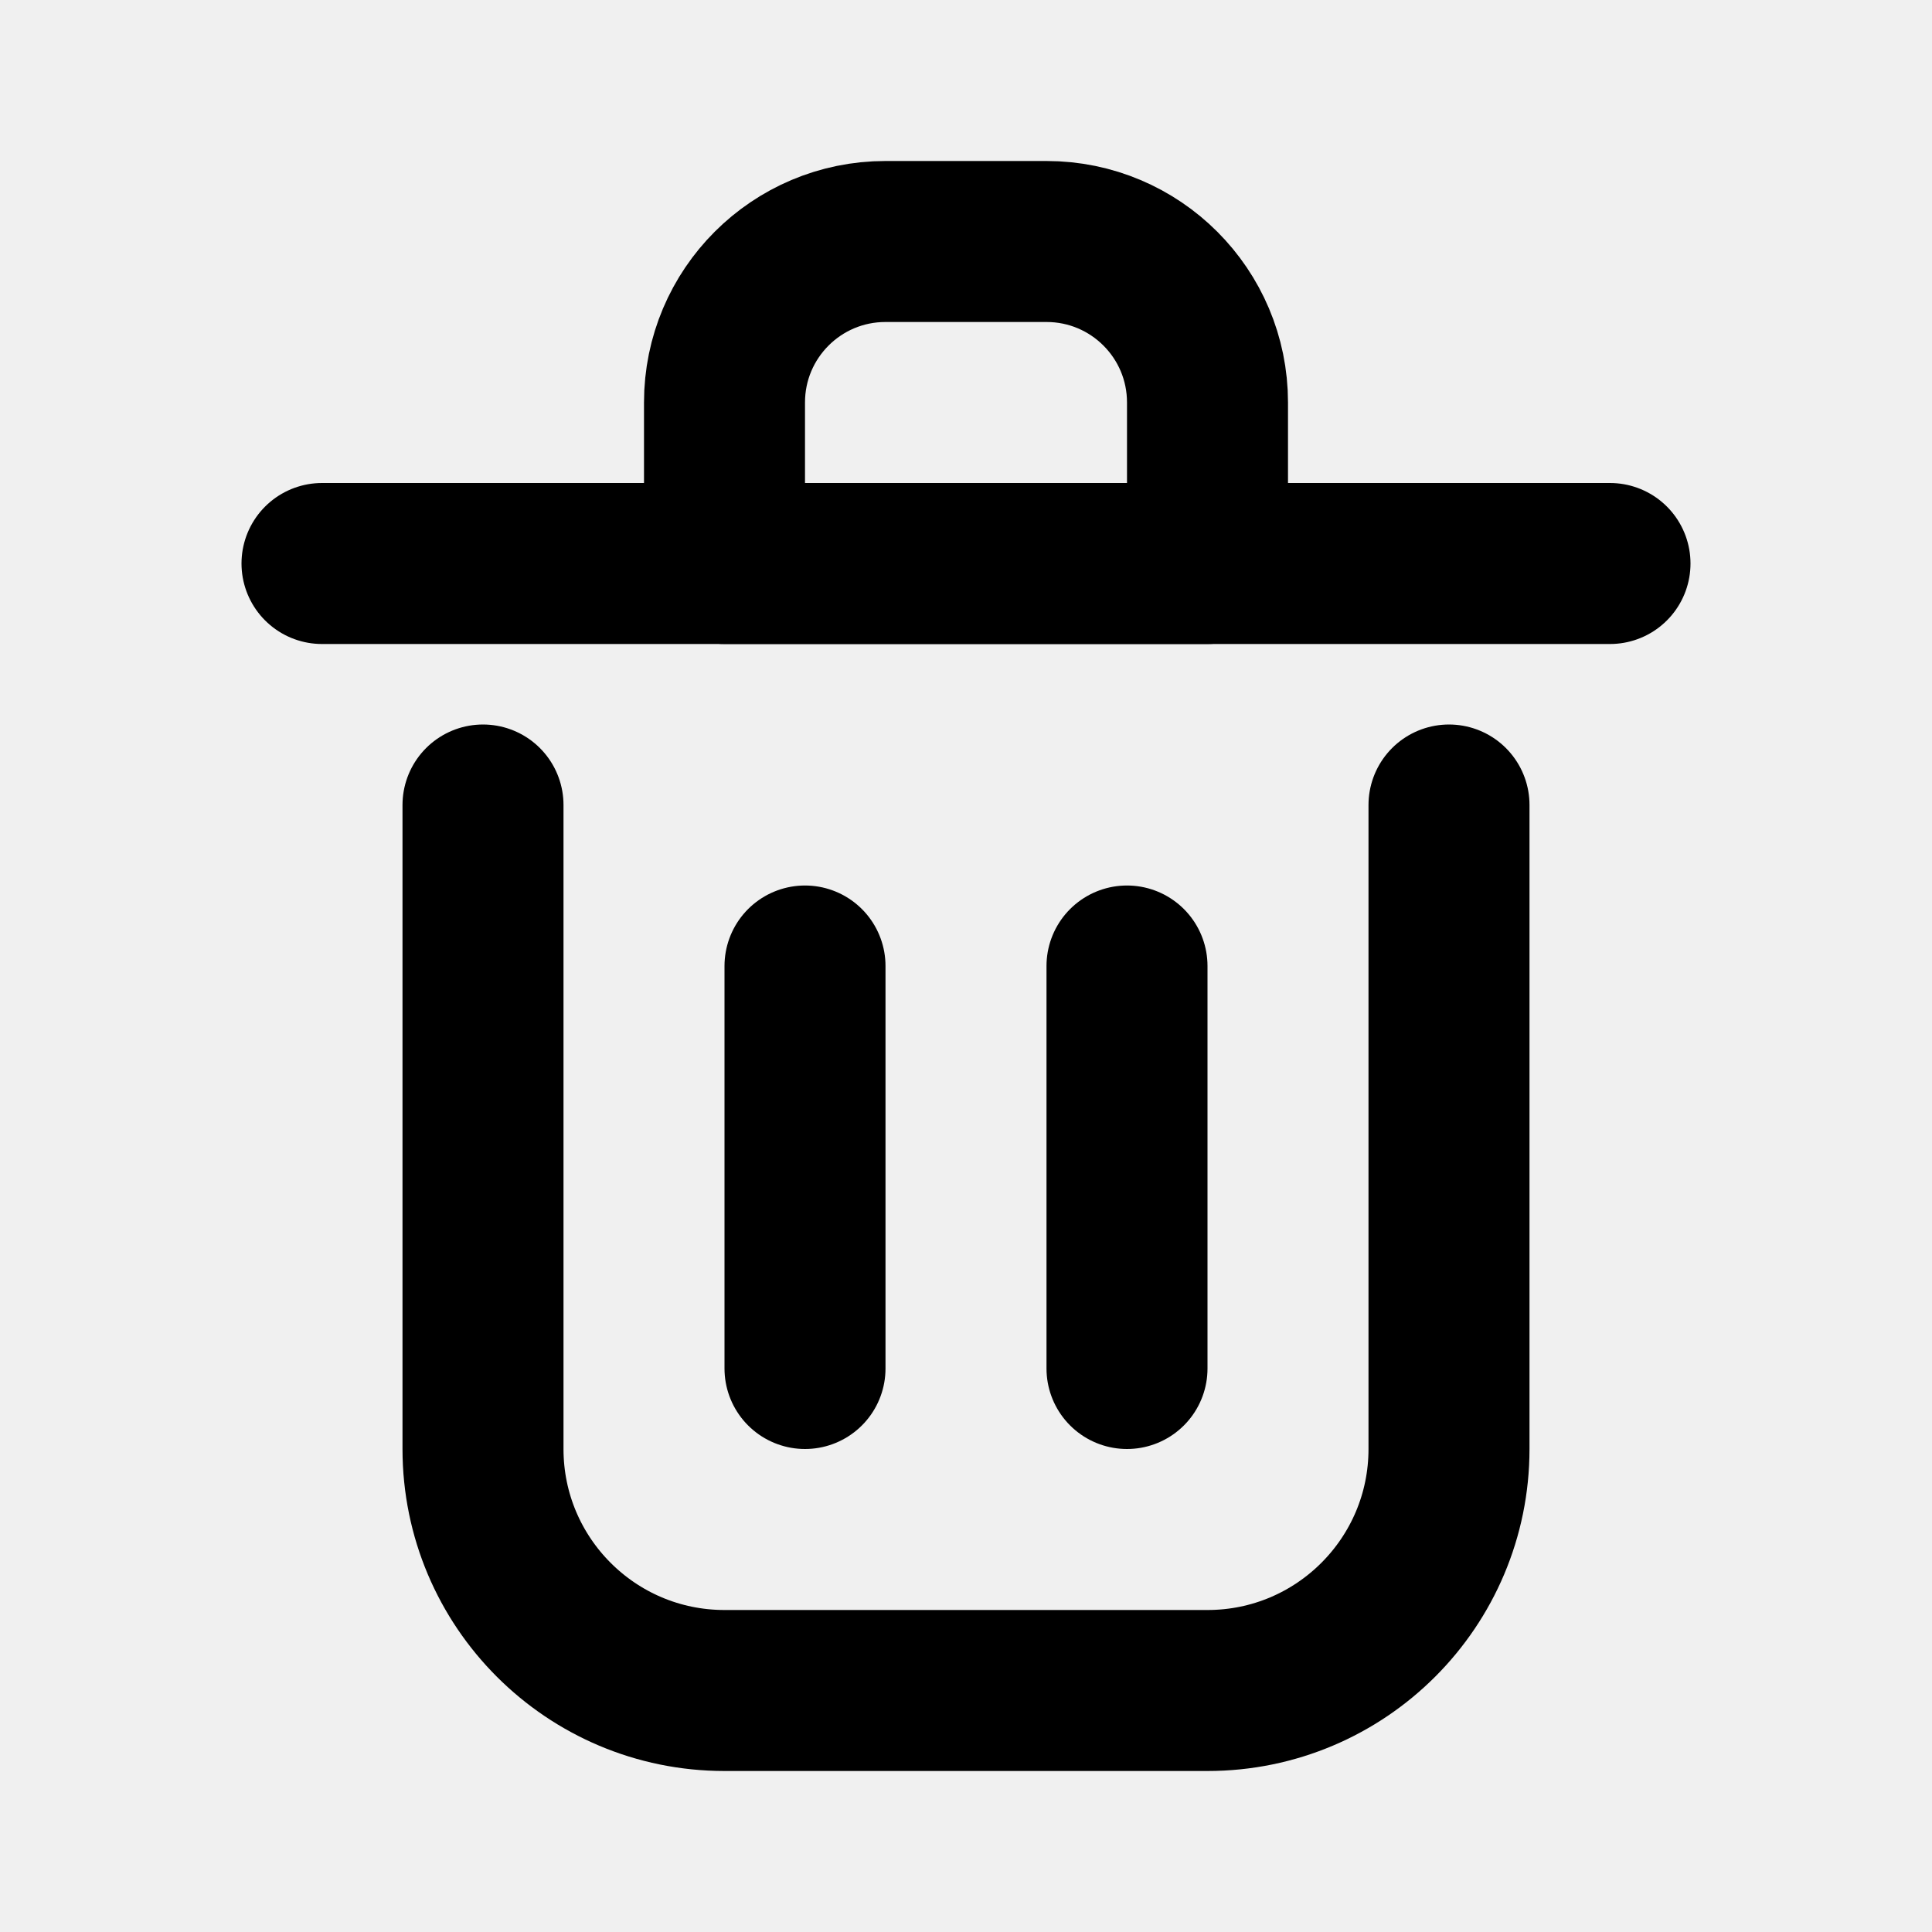
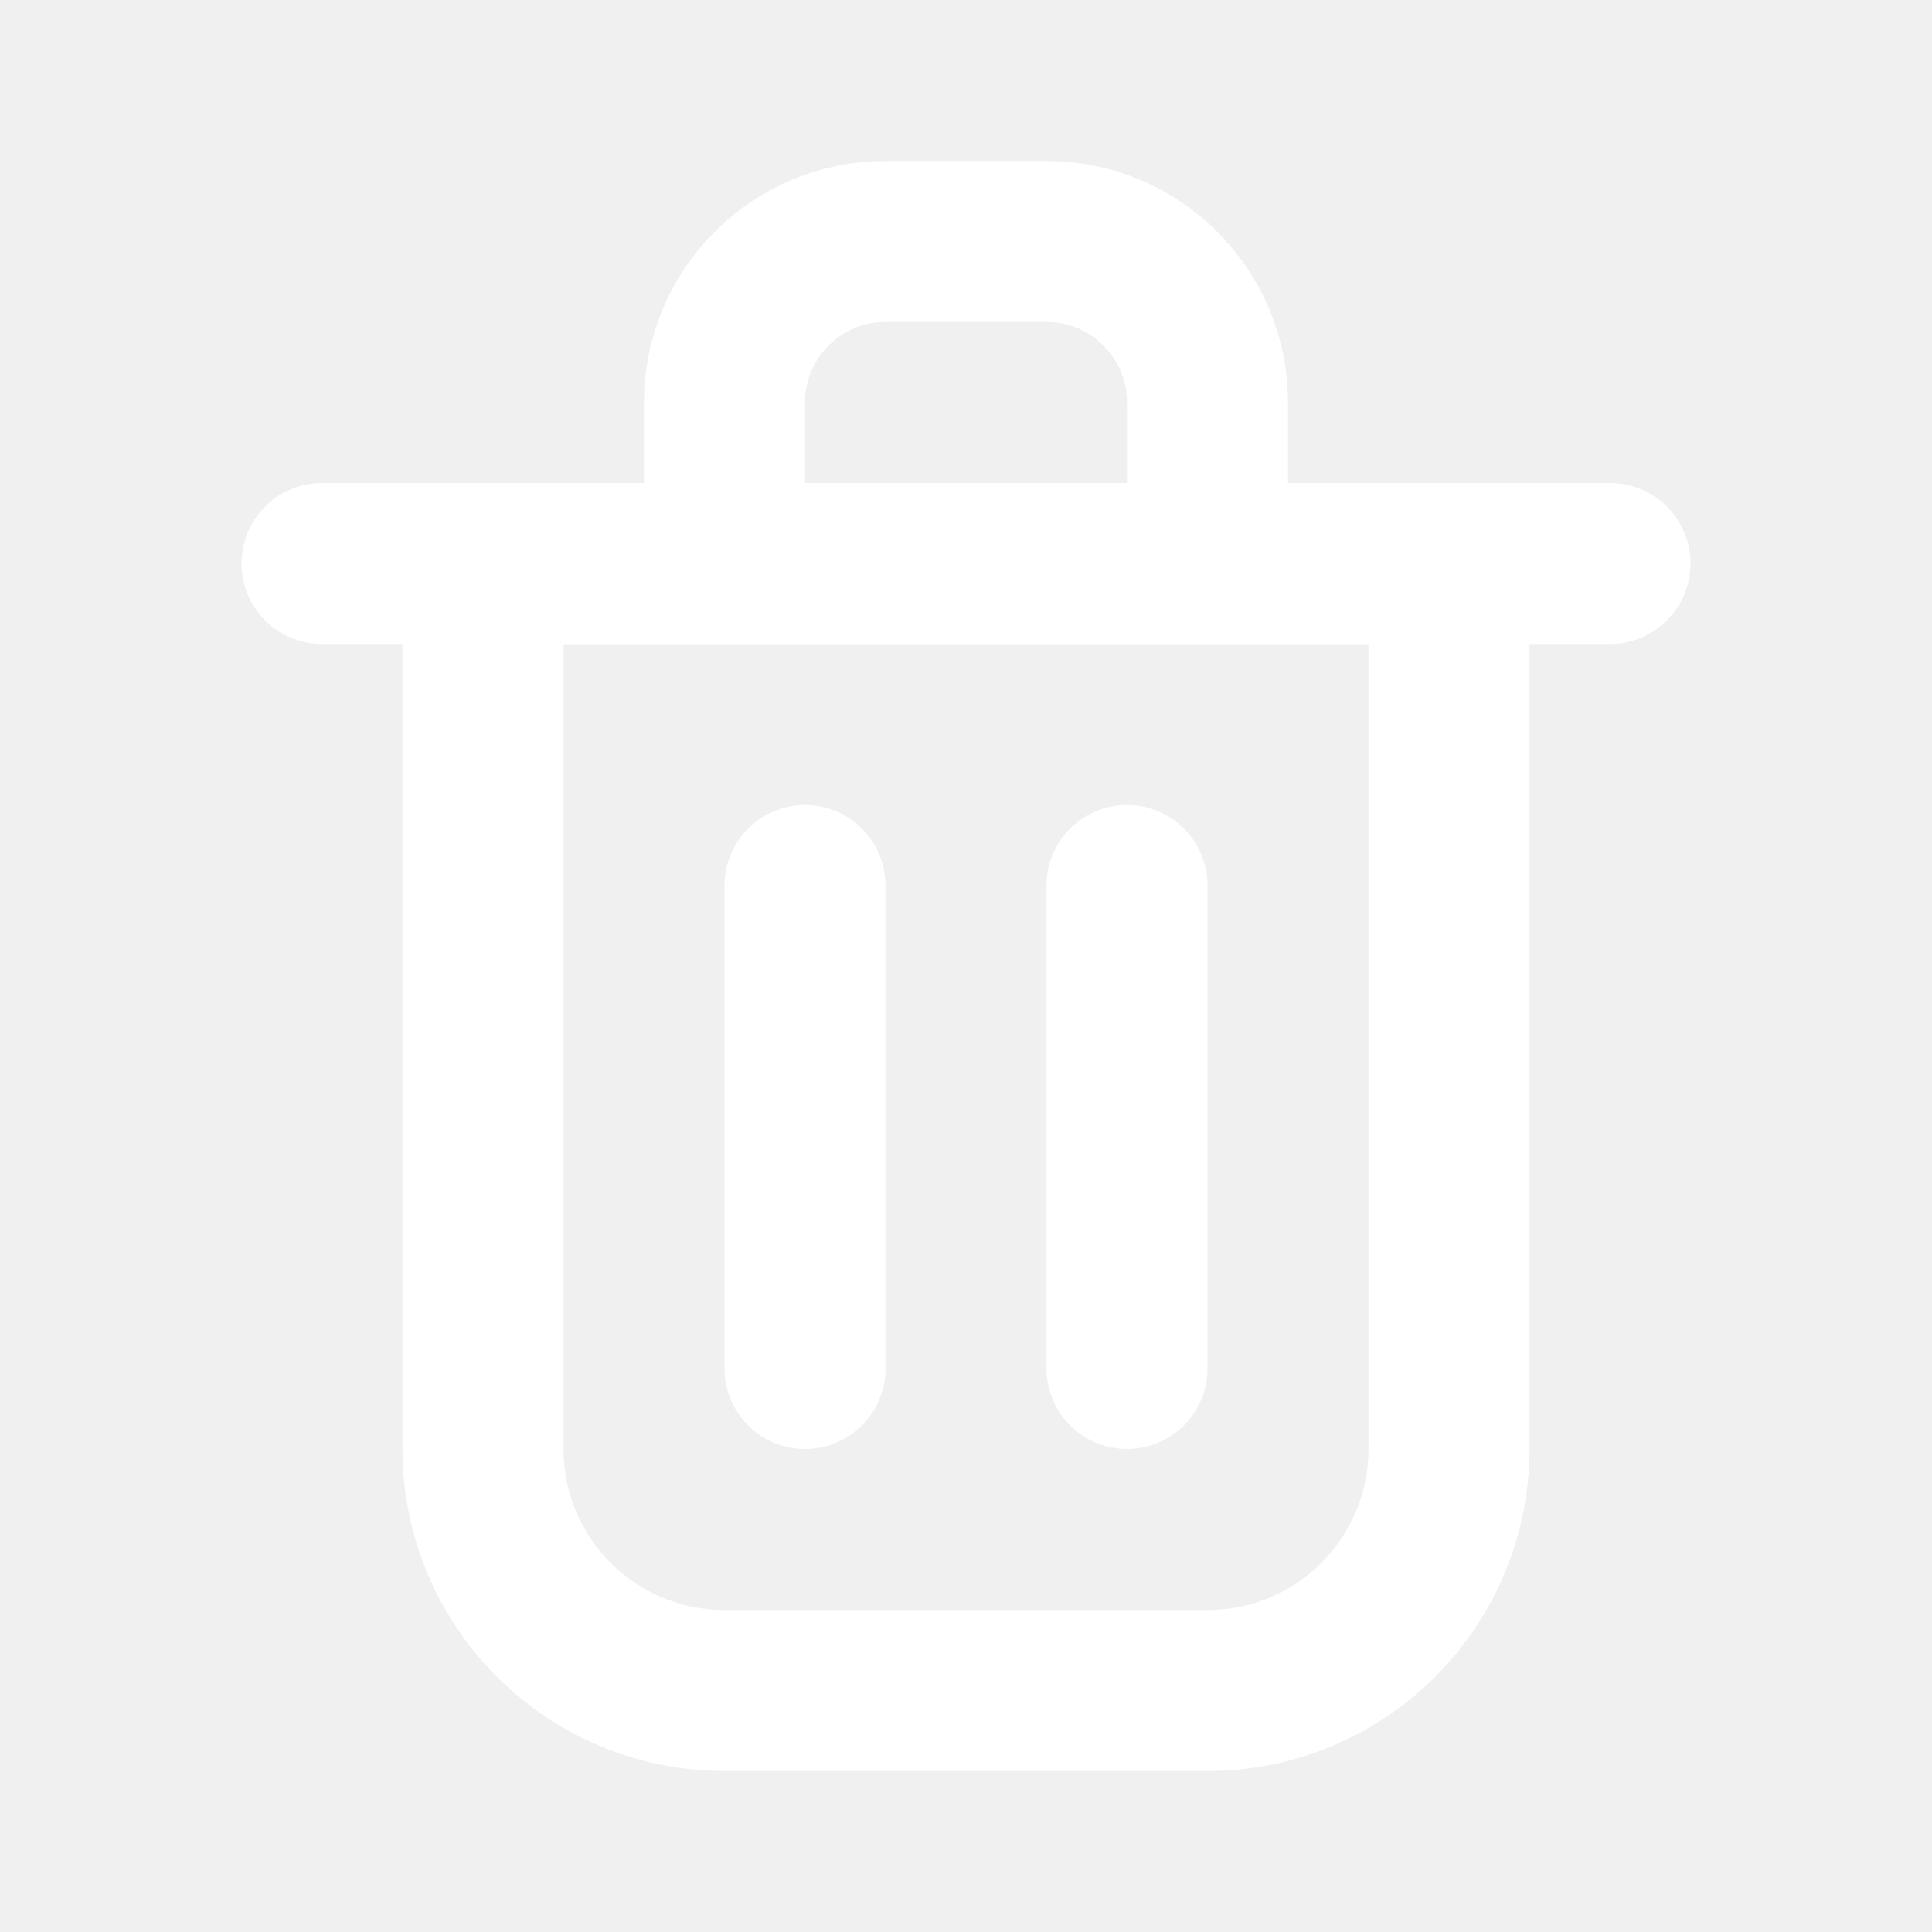
<svg xmlns="http://www.w3.org/2000/svg" width="800px" height="800px" viewBox="0 0 24 24" fill="none">
-   <path d="M10 12V17" stroke="#000000" stroke-width="2" stroke-linecap="round" stroke-linejoin="round" />
-   <path d="M14 12V17" stroke="#000000" stroke-width="2" stroke-linecap="round" stroke-linejoin="round" />
-   <path d="M4 7H20" stroke="#000000" stroke-width="2" stroke-linecap="round" stroke-linejoin="round" />
-   <path d="M6 10V18C6 19.657 7.343 21 9 21H15C16.657 21 18 19.657 18 18V10" stroke="#000000" stroke-width="2" stroke-linecap="round" stroke-linejoin="round" />
-   <path d="M9 5C9 3.895 9.895 3 11 3H13C14.105 3 15 3.895 15 5V7H9V5Z" stroke="#000000" stroke-width="2" stroke-linecap="round" stroke-linejoin="round" />
+   <g id="SVGRepo_bgCarrier" stroke-width="0" />
+   <g id="SVGRepo_tracerCarrier" stroke-linecap="round" stroke-linejoin="round" />
+   <g id="SVGRepo_iconCarrier">
+     <path d="M10 11V17" stroke="#ffffff" stroke-width="2" stroke-linecap="round" stroke-linejoin="round" />
+     <path d="M14 11V17" stroke="#ffffff" stroke-width="2" stroke-linecap="round" stroke-linejoin="round" />
+     <path d="M4 7H20" stroke="#ffffff" stroke-width="2" stroke-linecap="round" stroke-linejoin="round" />
+     <path d="M6 7H12H18V18C18 19.657 16.657 21 15 21H9C7.343 21 6 19.657 6 18V7Z" stroke="#ffffff" stroke-width="2" stroke-linecap="round" stroke-linejoin="round" />
+     <path d="M9 5C9 3.895 9.895 3 11 3H13C14.105 3 15 3.895 15 5V7H9V5Z" stroke="#ffffff" stroke-width="2" stroke-linecap="round" stroke-linejoin="round" />
+   </g>
</svg>
